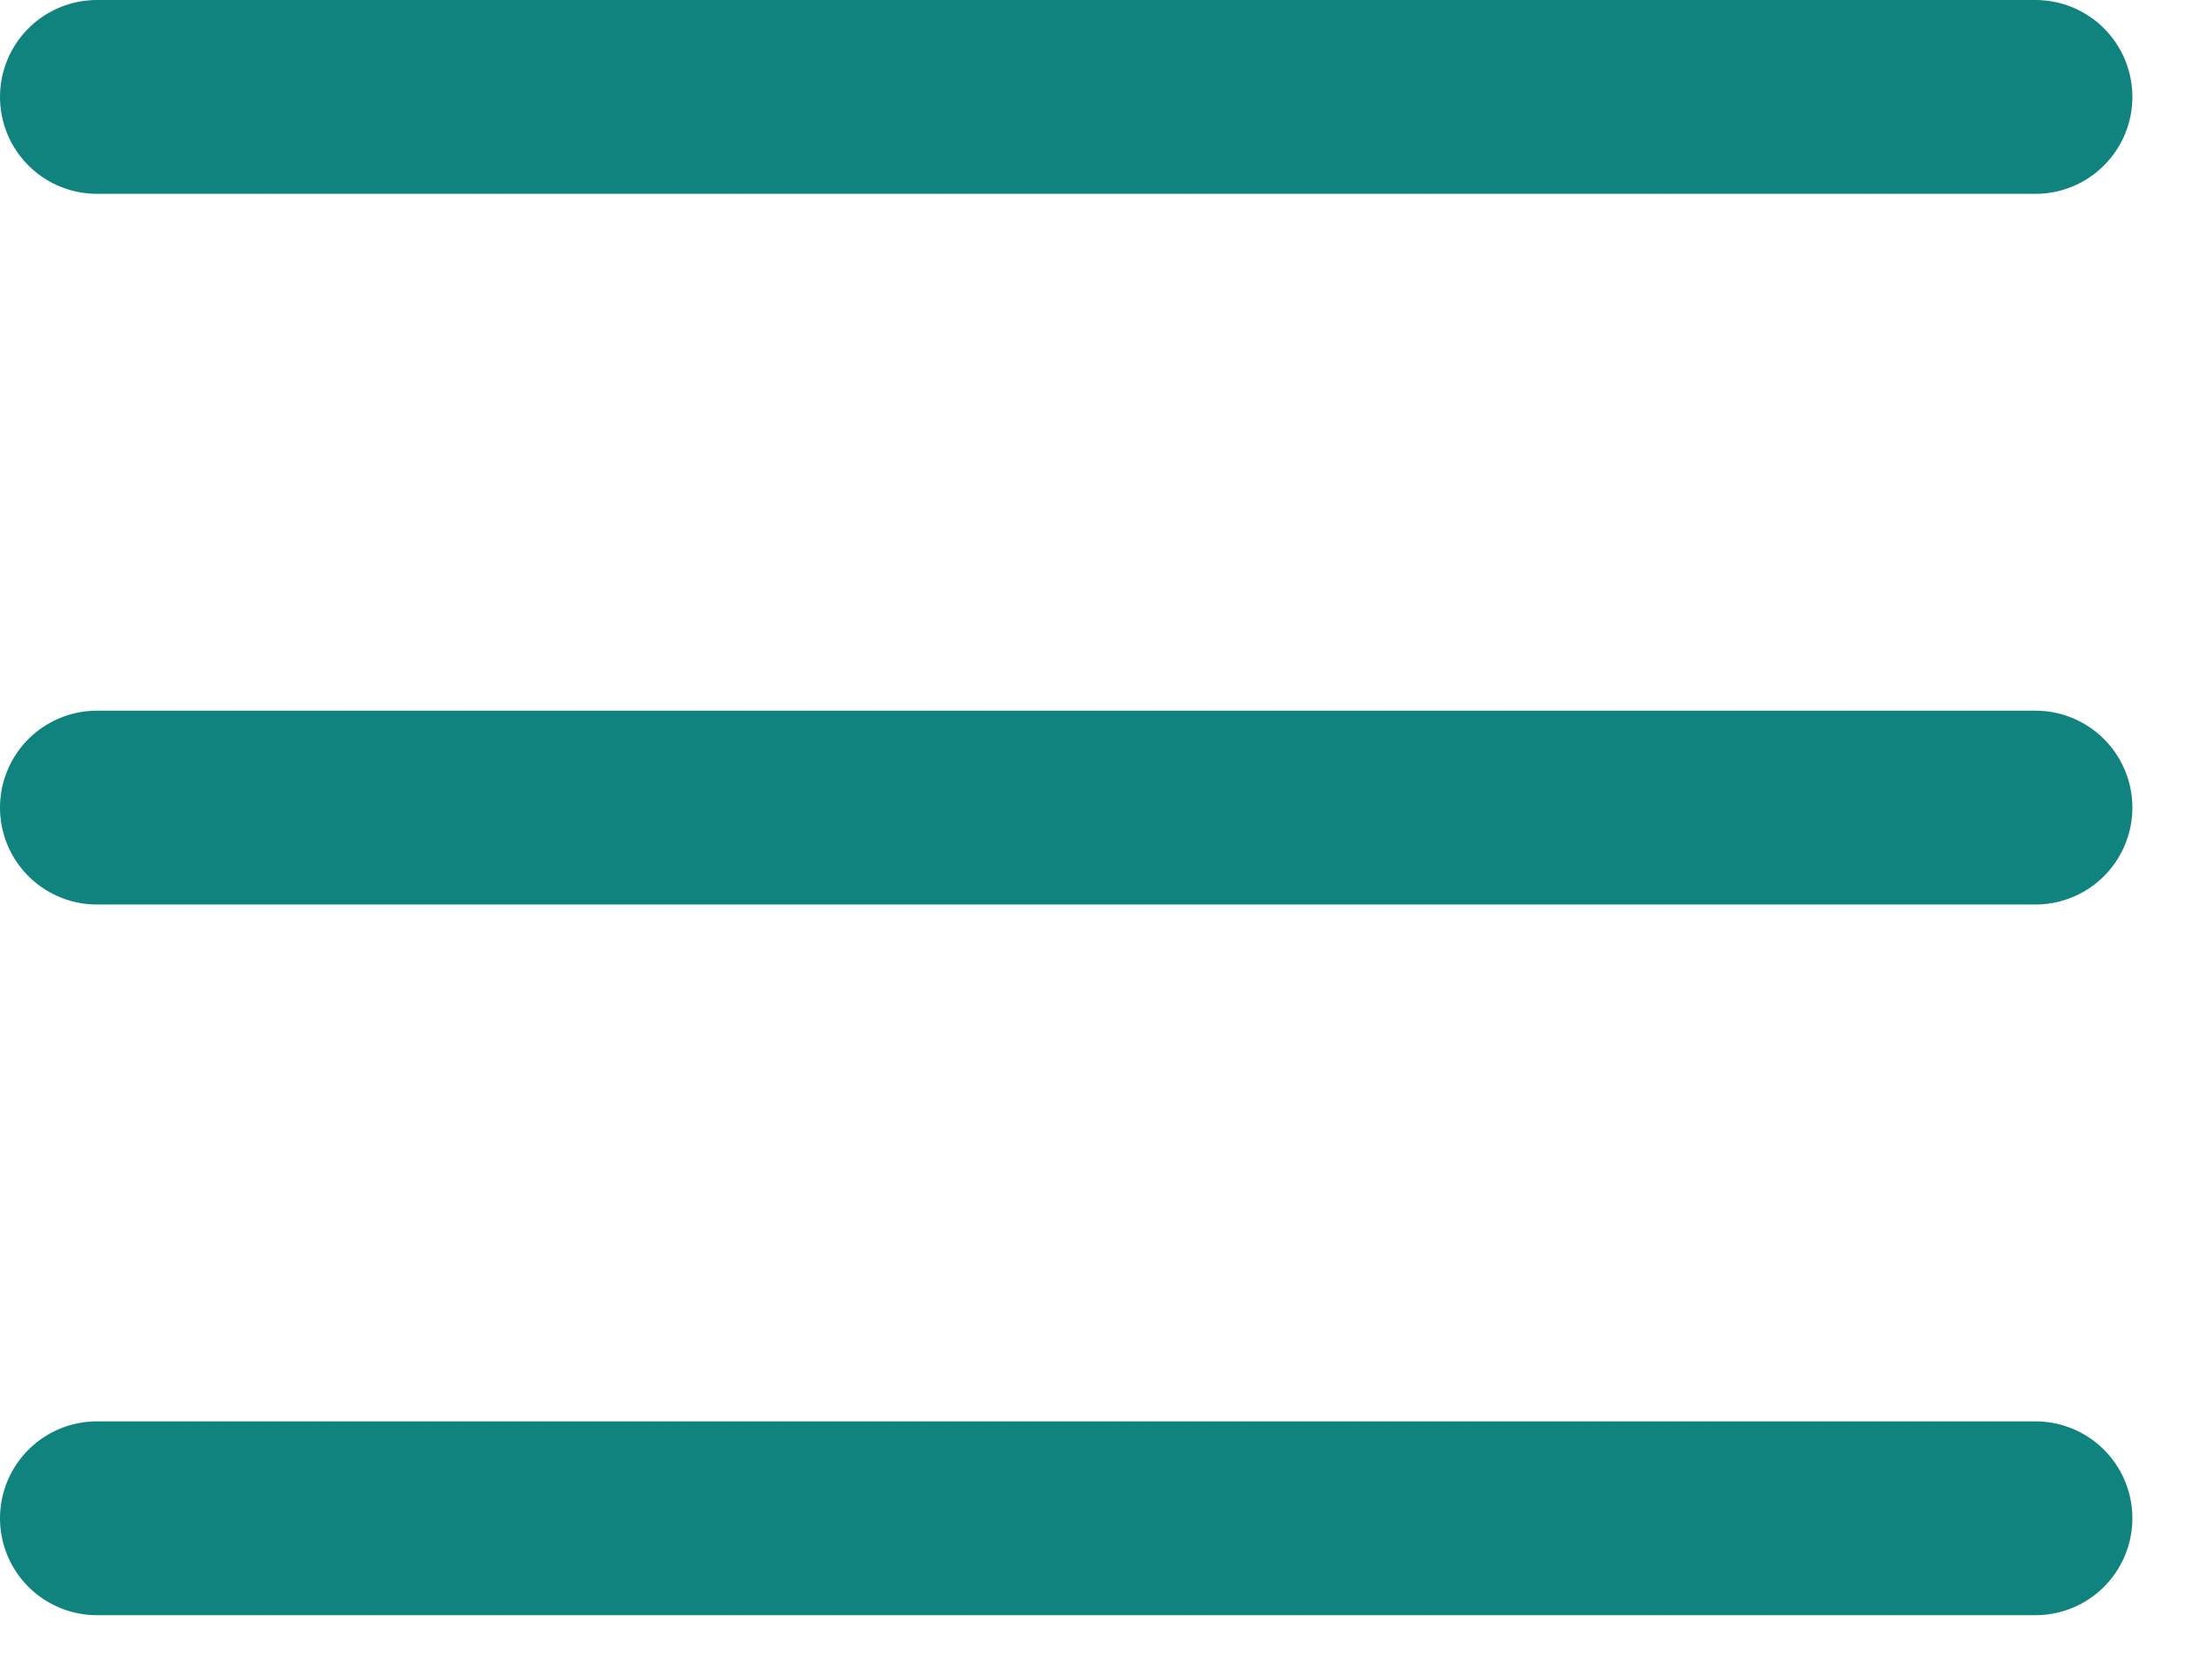
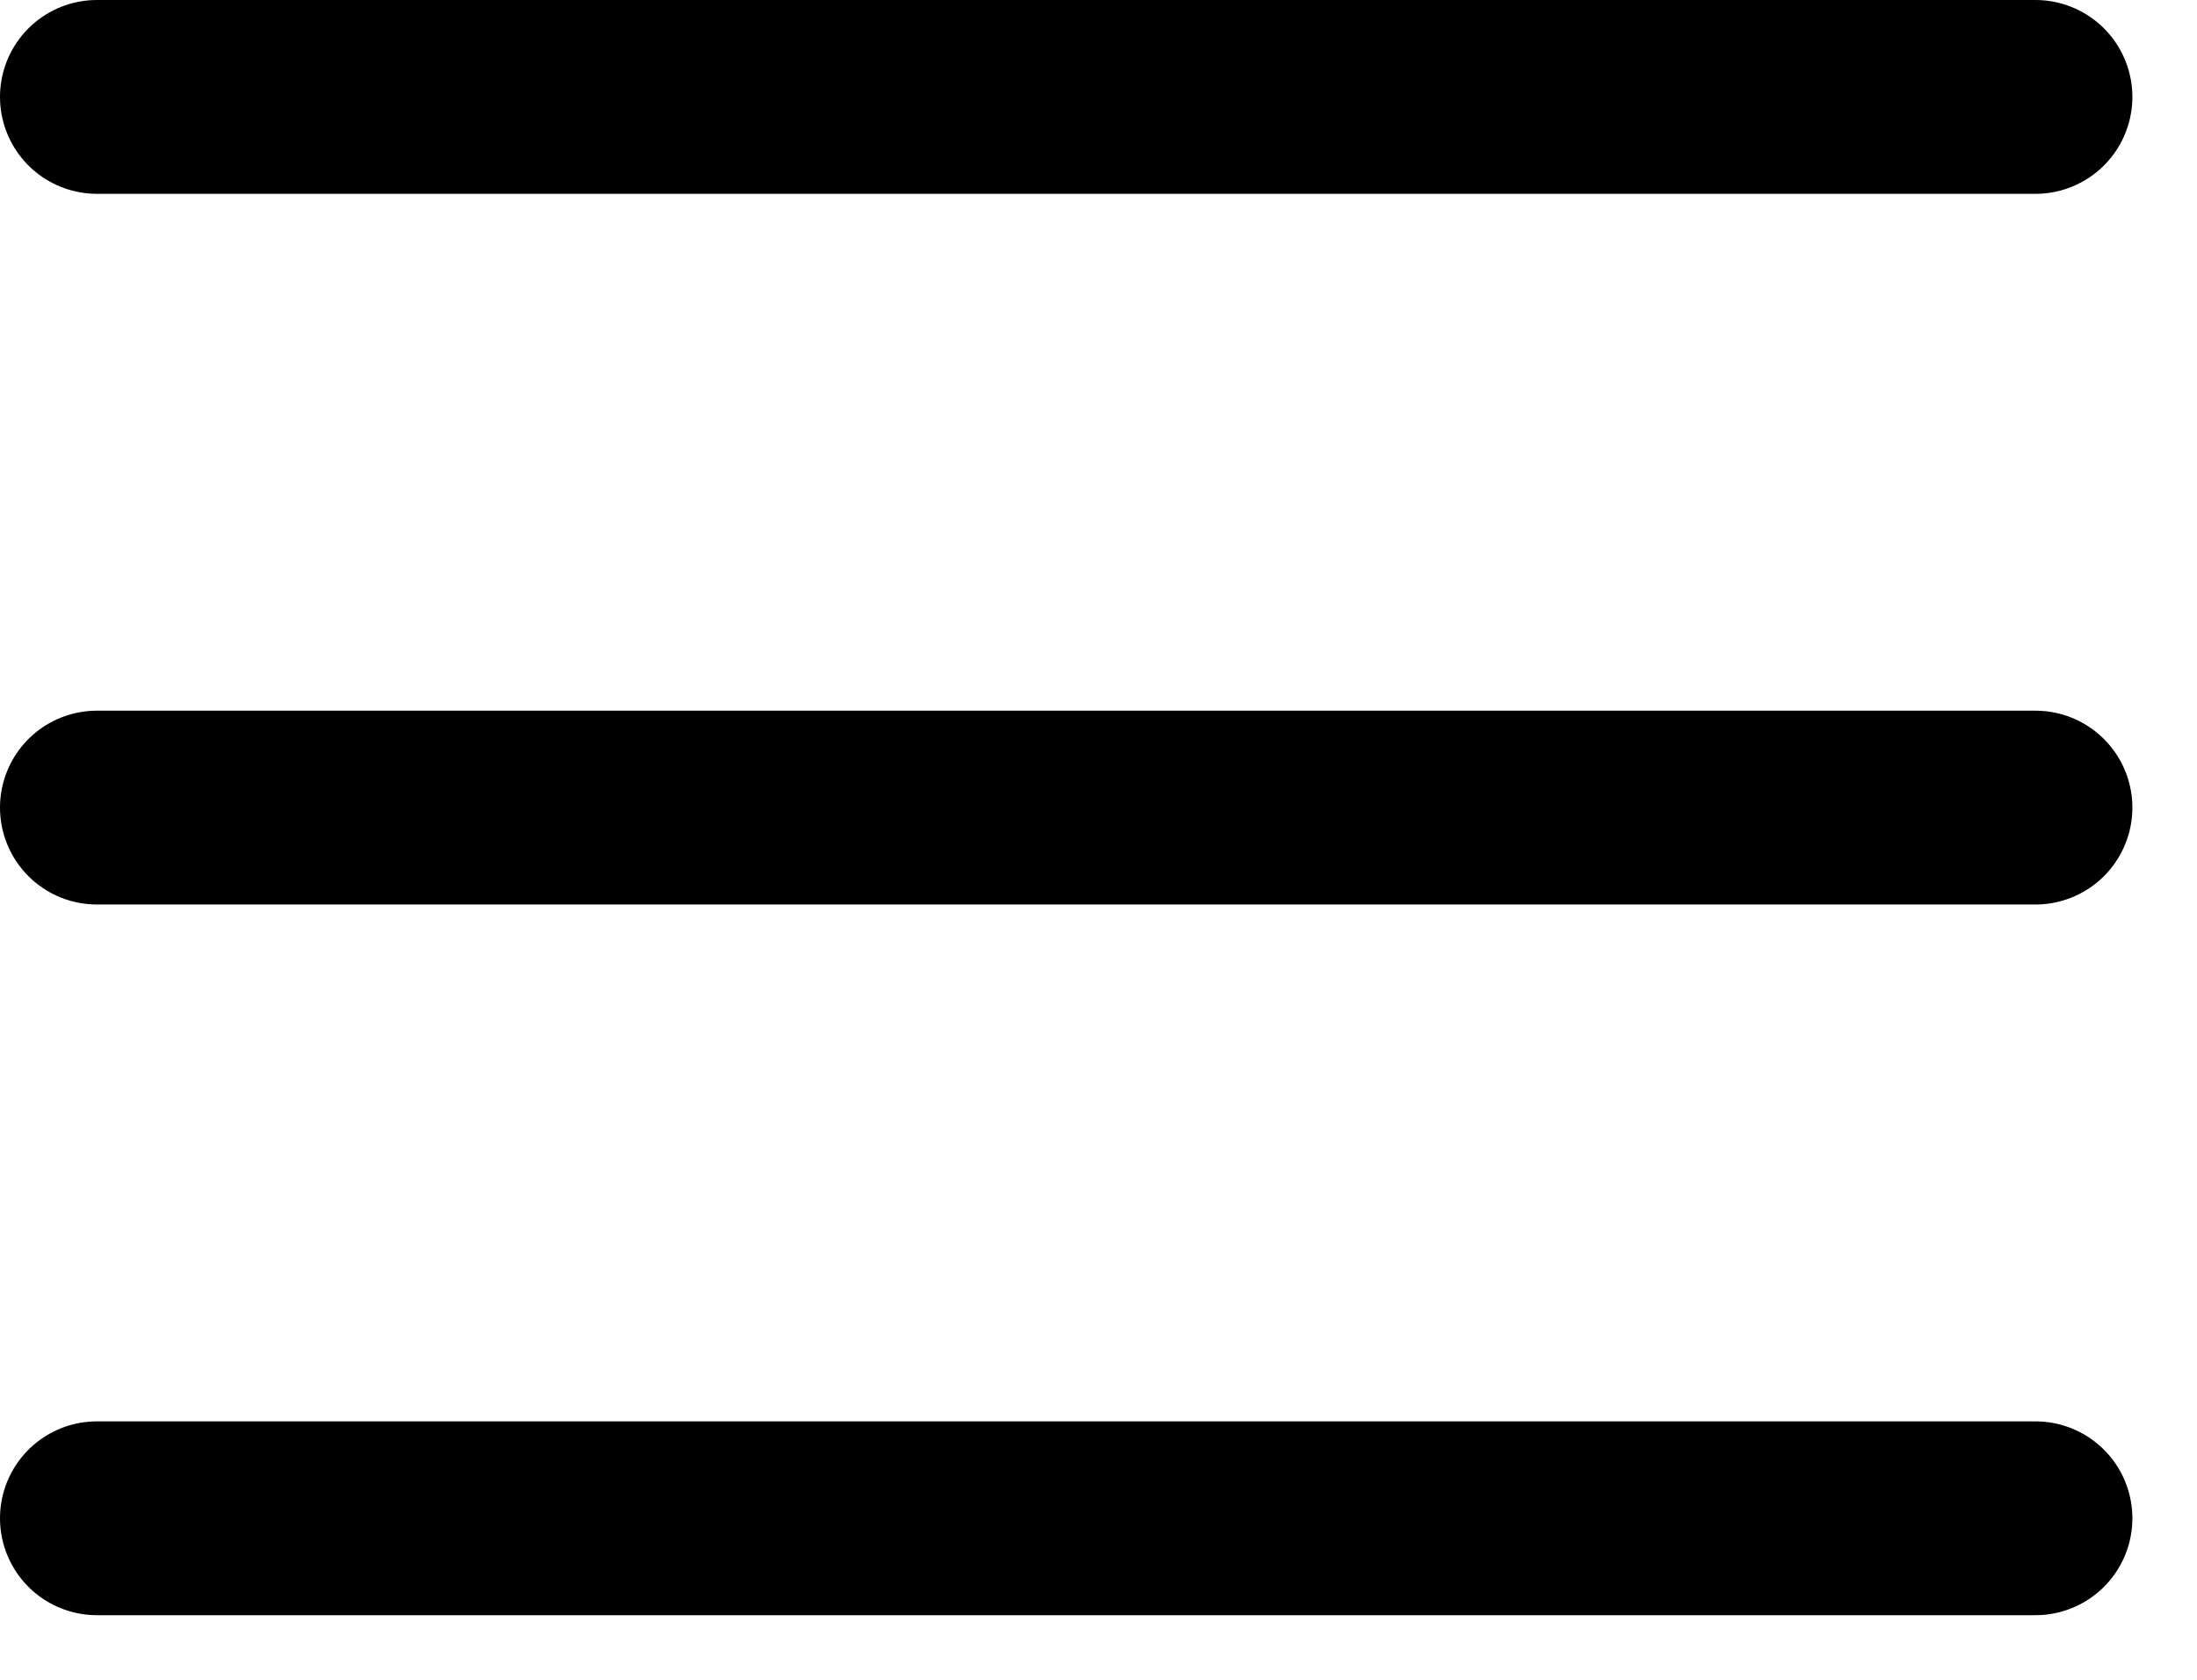
<svg xmlns="http://www.w3.org/2000/svg" width="17" height="13" viewBox="0 0 17 13" fill="none">
-   <path d="M0.75 0.75H15.75M0.75 6.25H15.75M0.75 11.75H15.75" stroke="#10837E" stroke-width="1.5" stroke-linecap="round" stroke-linejoin="round" />
+   <path d="M0.75 0.75H15.75M0.75 6.25H15.75M0.75 11.75H15.75" stroke="#000" stroke-width="1.5" stroke-linecap="round" stroke-linejoin="round" />
</svg>
